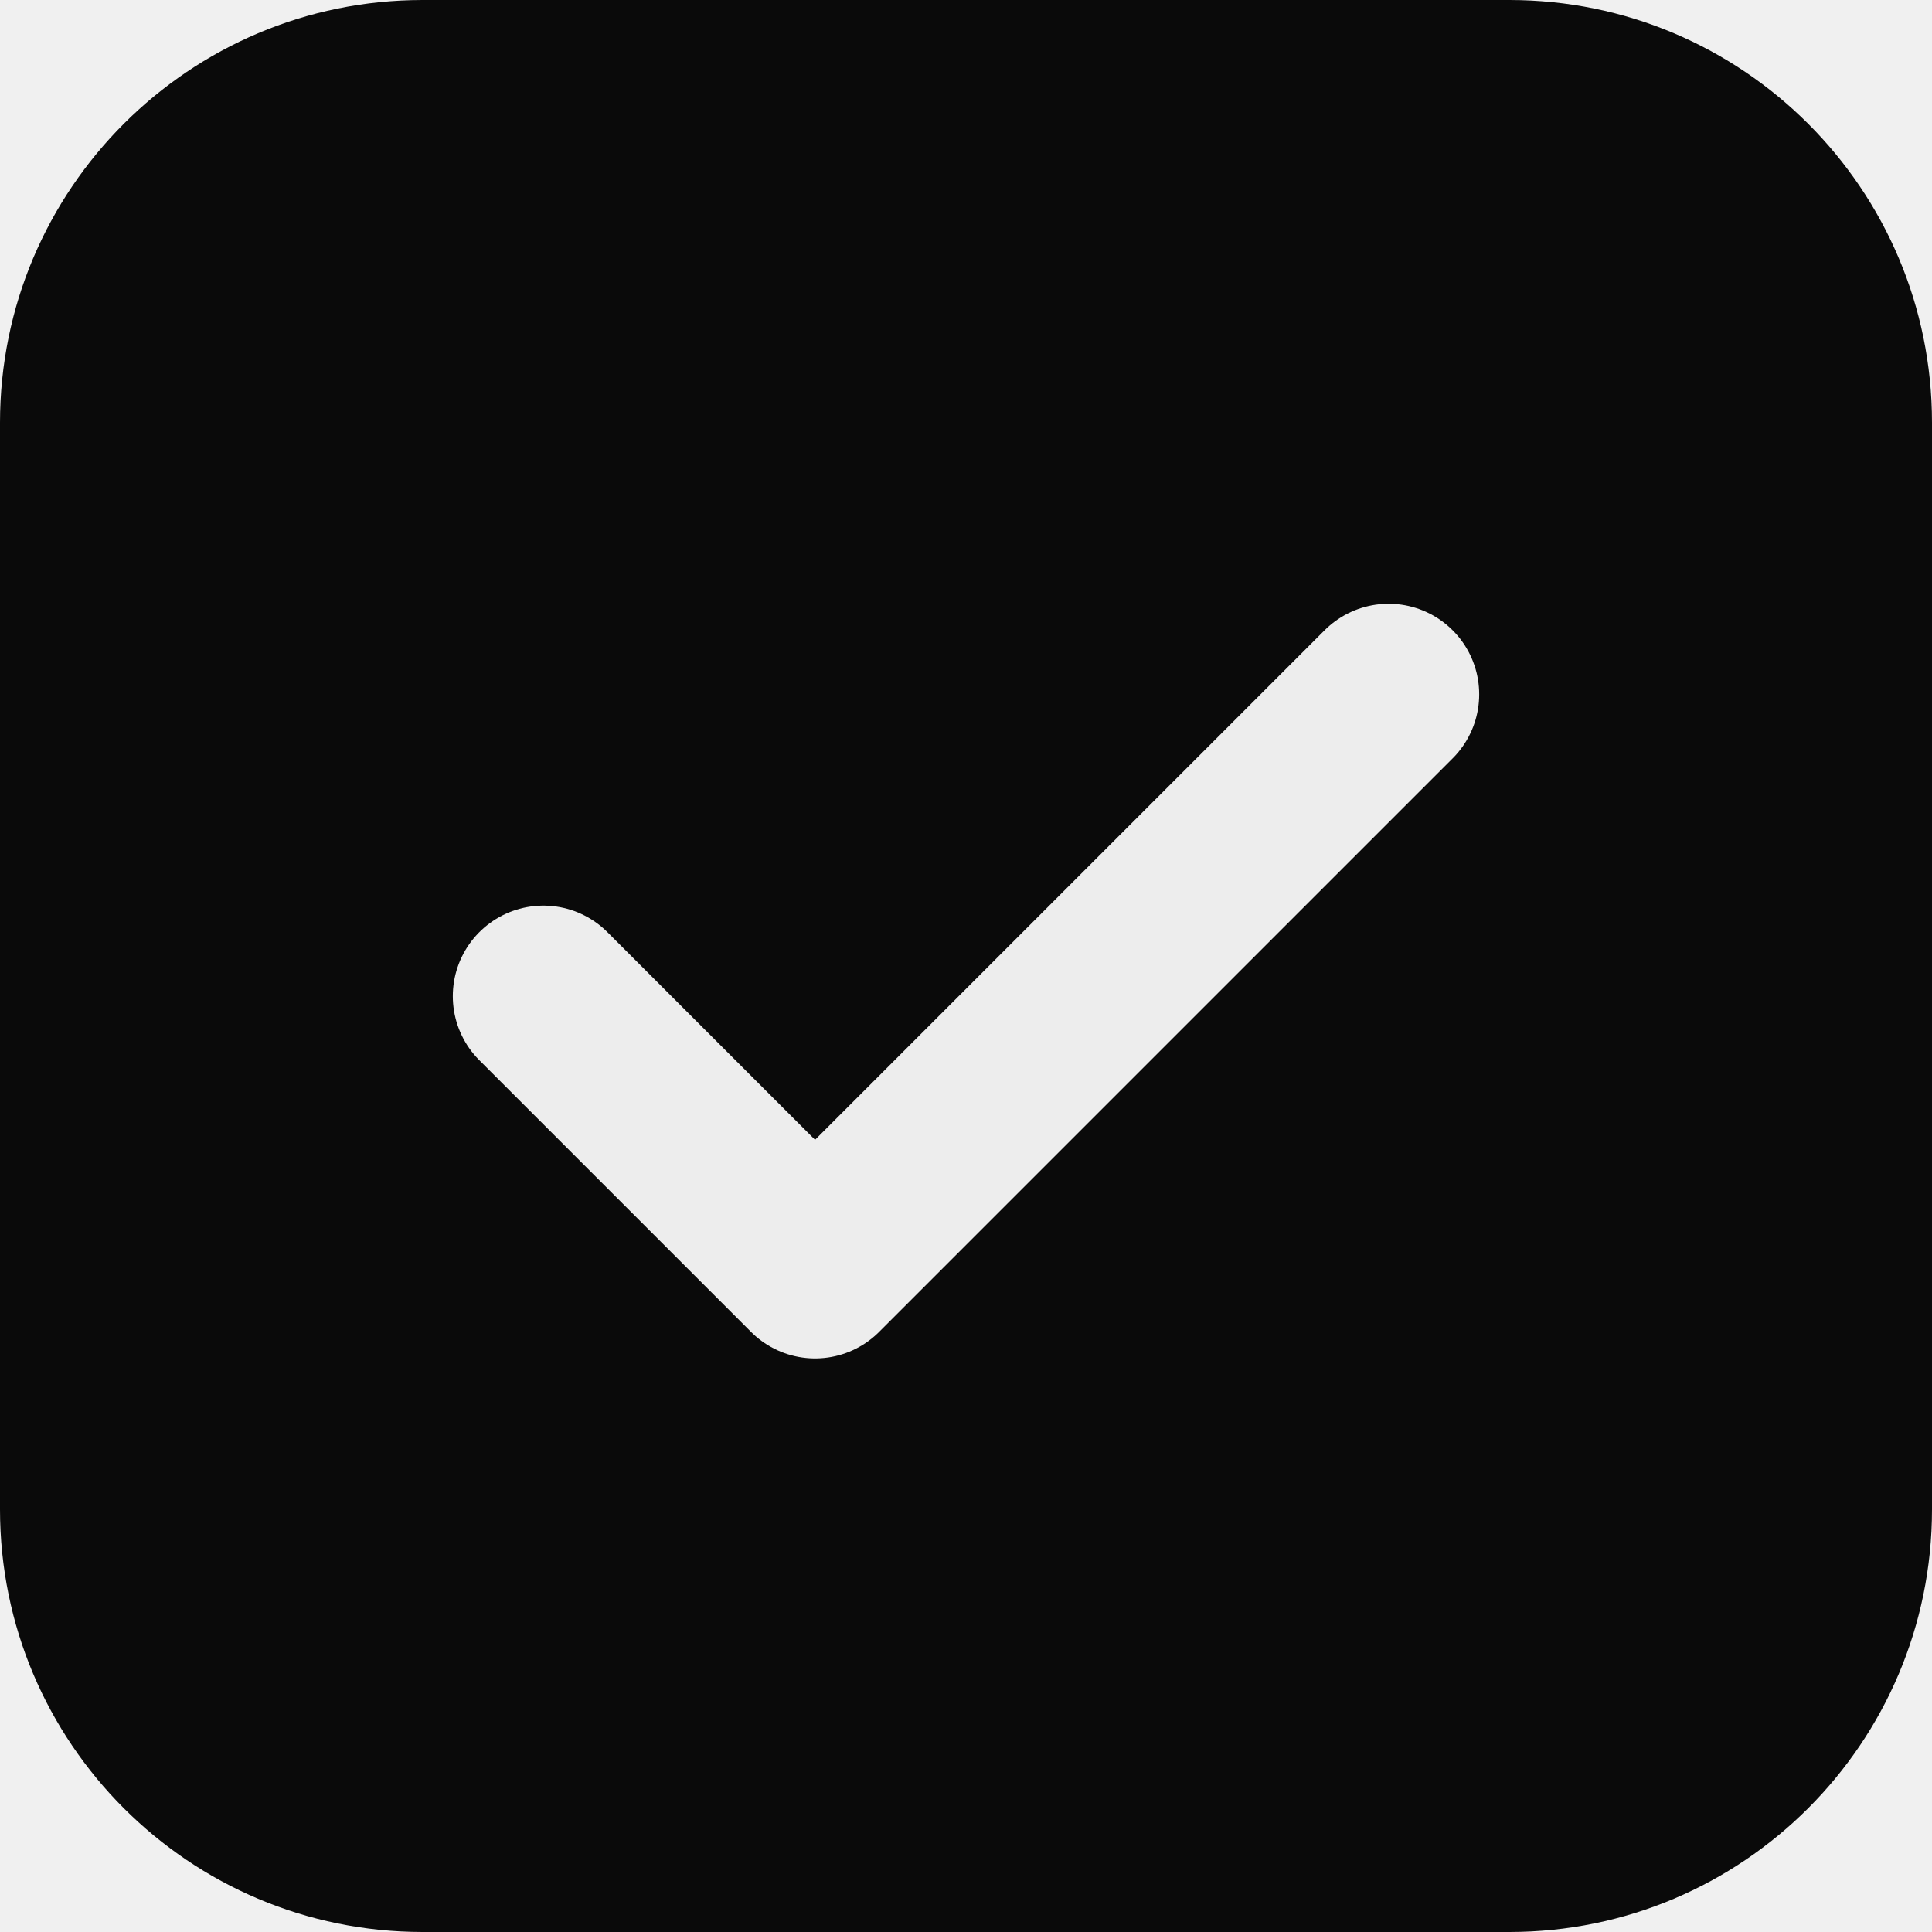
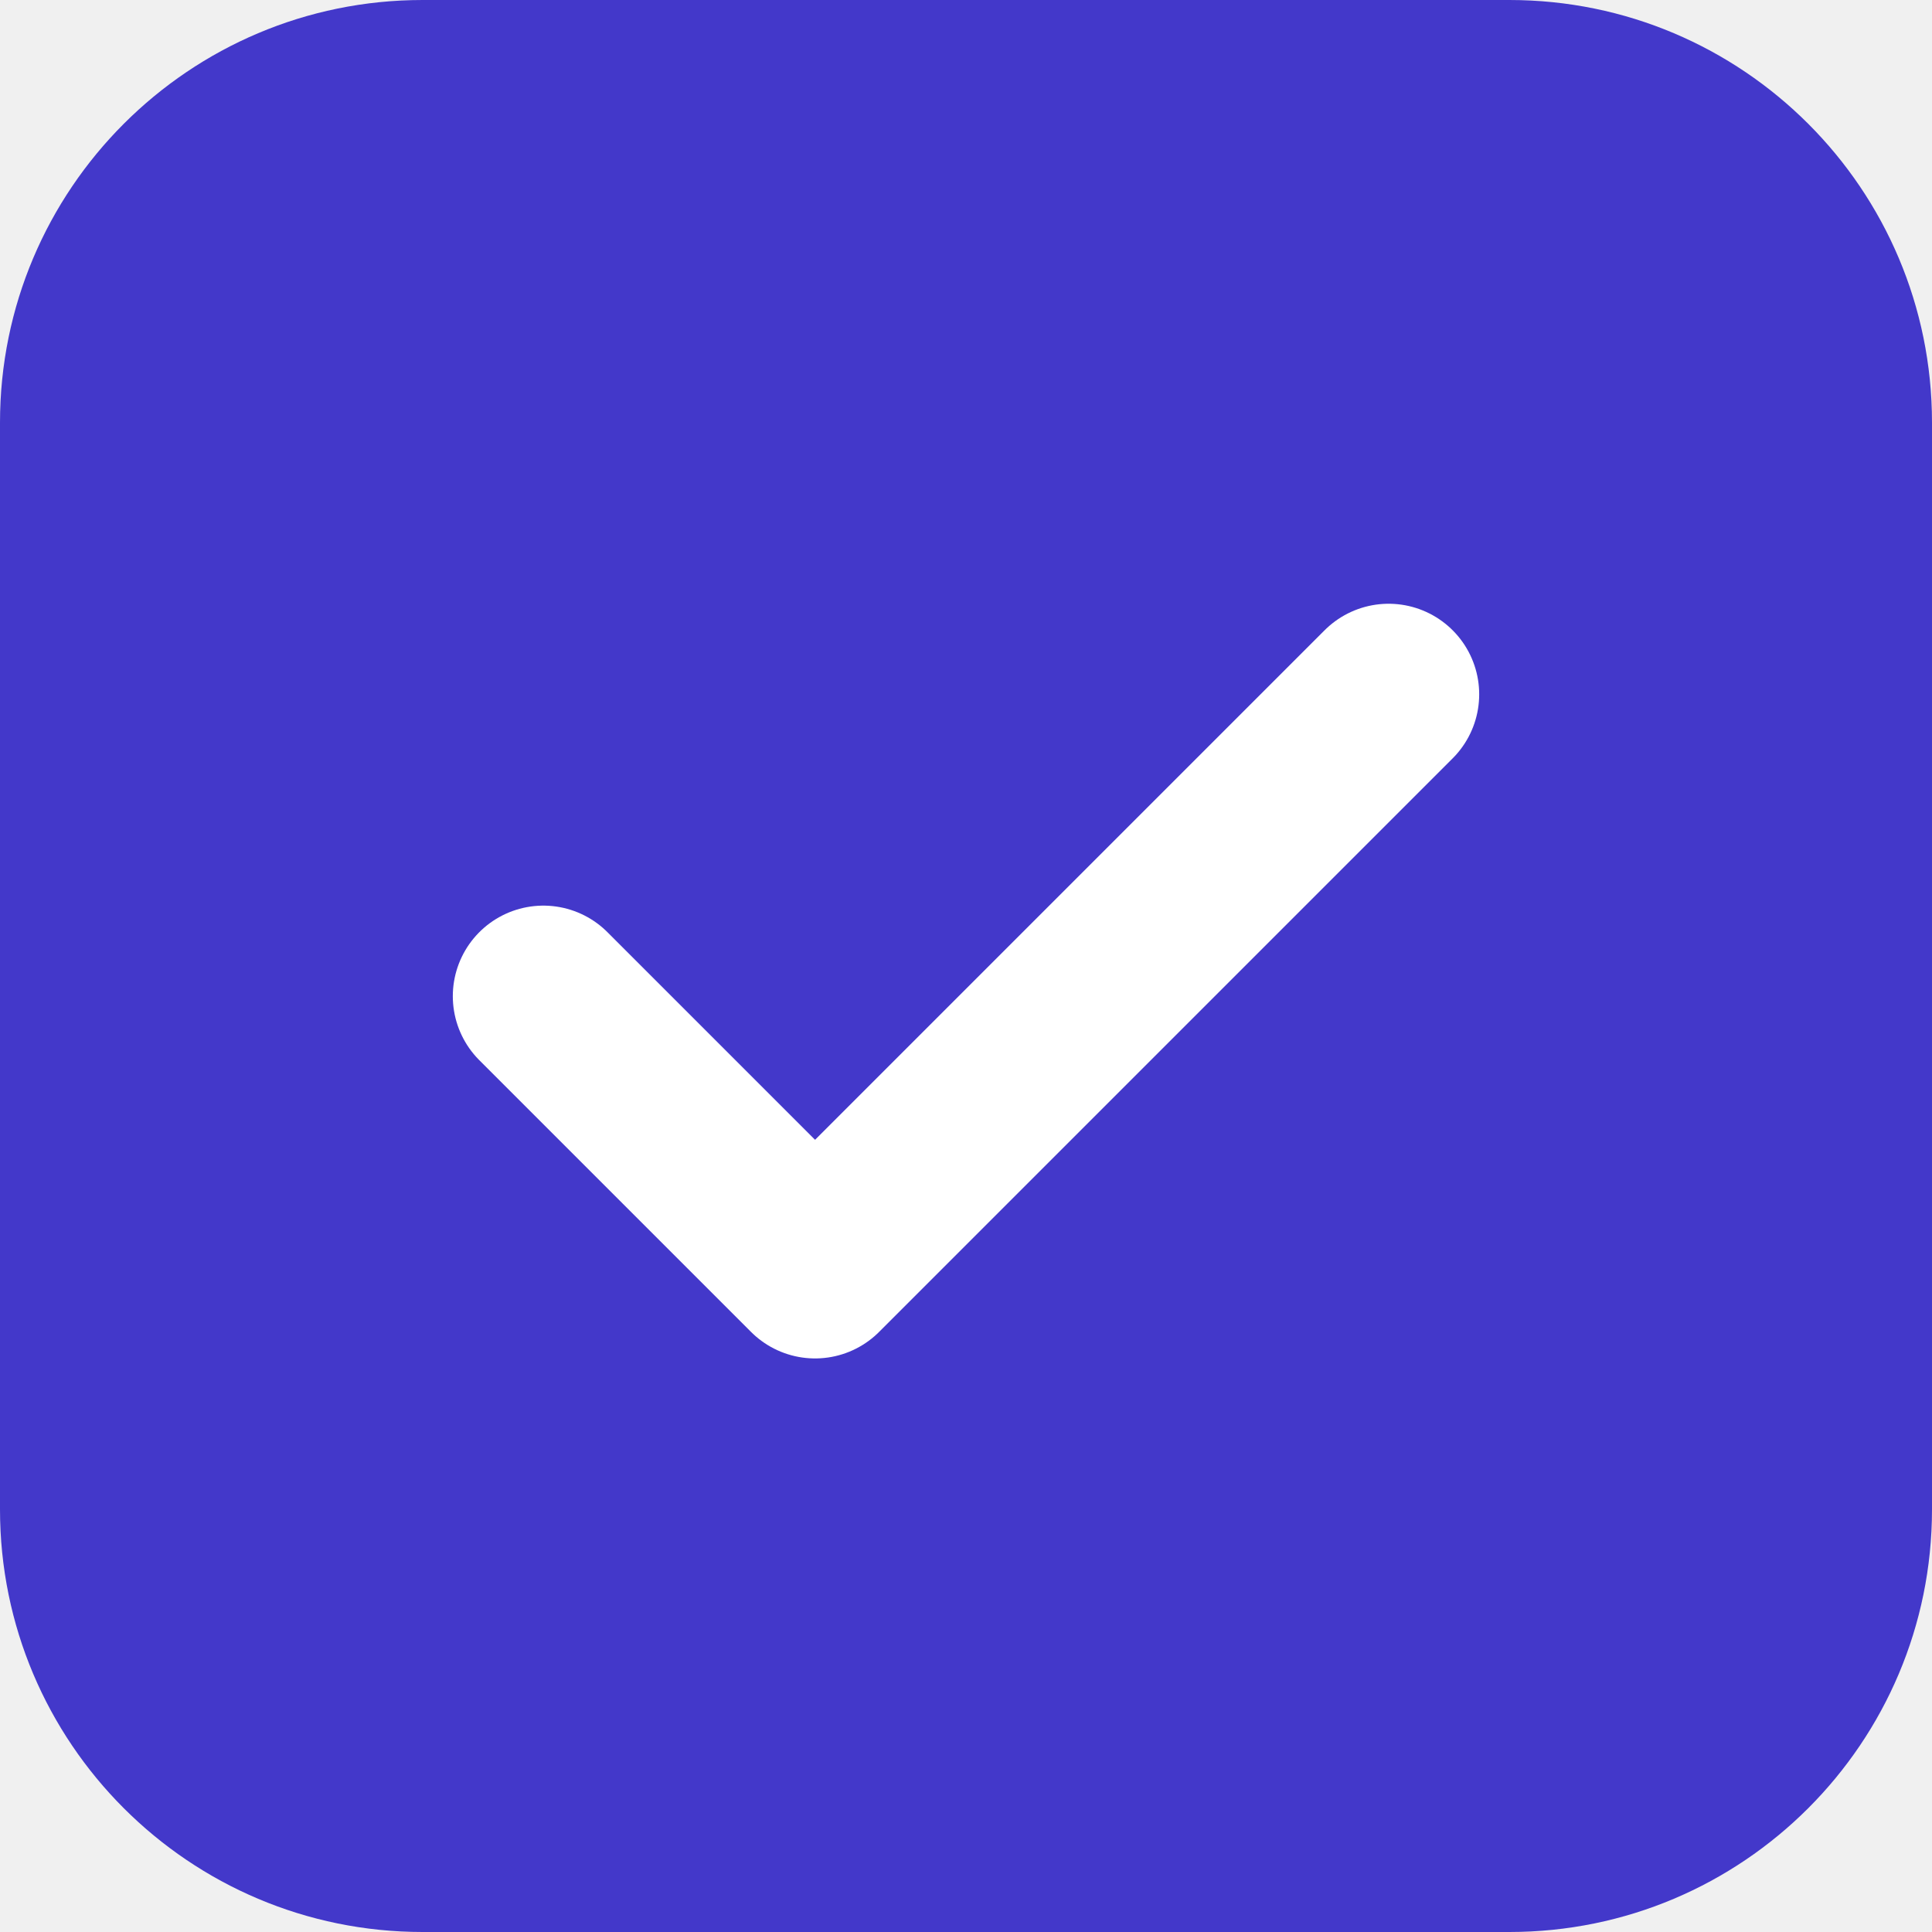
<svg xmlns="http://www.w3.org/2000/svg" viewBox="0 0 32 32">
-   <rect width="32" height="32" rx="7" fill="#0a0a0a" />
-   <path d="M9 16.5l4.5 4.5L23 11.5" fill="none" stroke="#ededed" stroke-width="3" stroke-linecap="round" stroke-linejoin="round" />
+   <rect width="32" height="32" rx="7" fill="#4338ca" />
+   <path d="M9 16.5l4.5 4.5L23 11.5" fill="none" stroke="#ffffff" stroke-width="3" stroke-linecap="round" stroke-linejoin="round" />
</svg>
